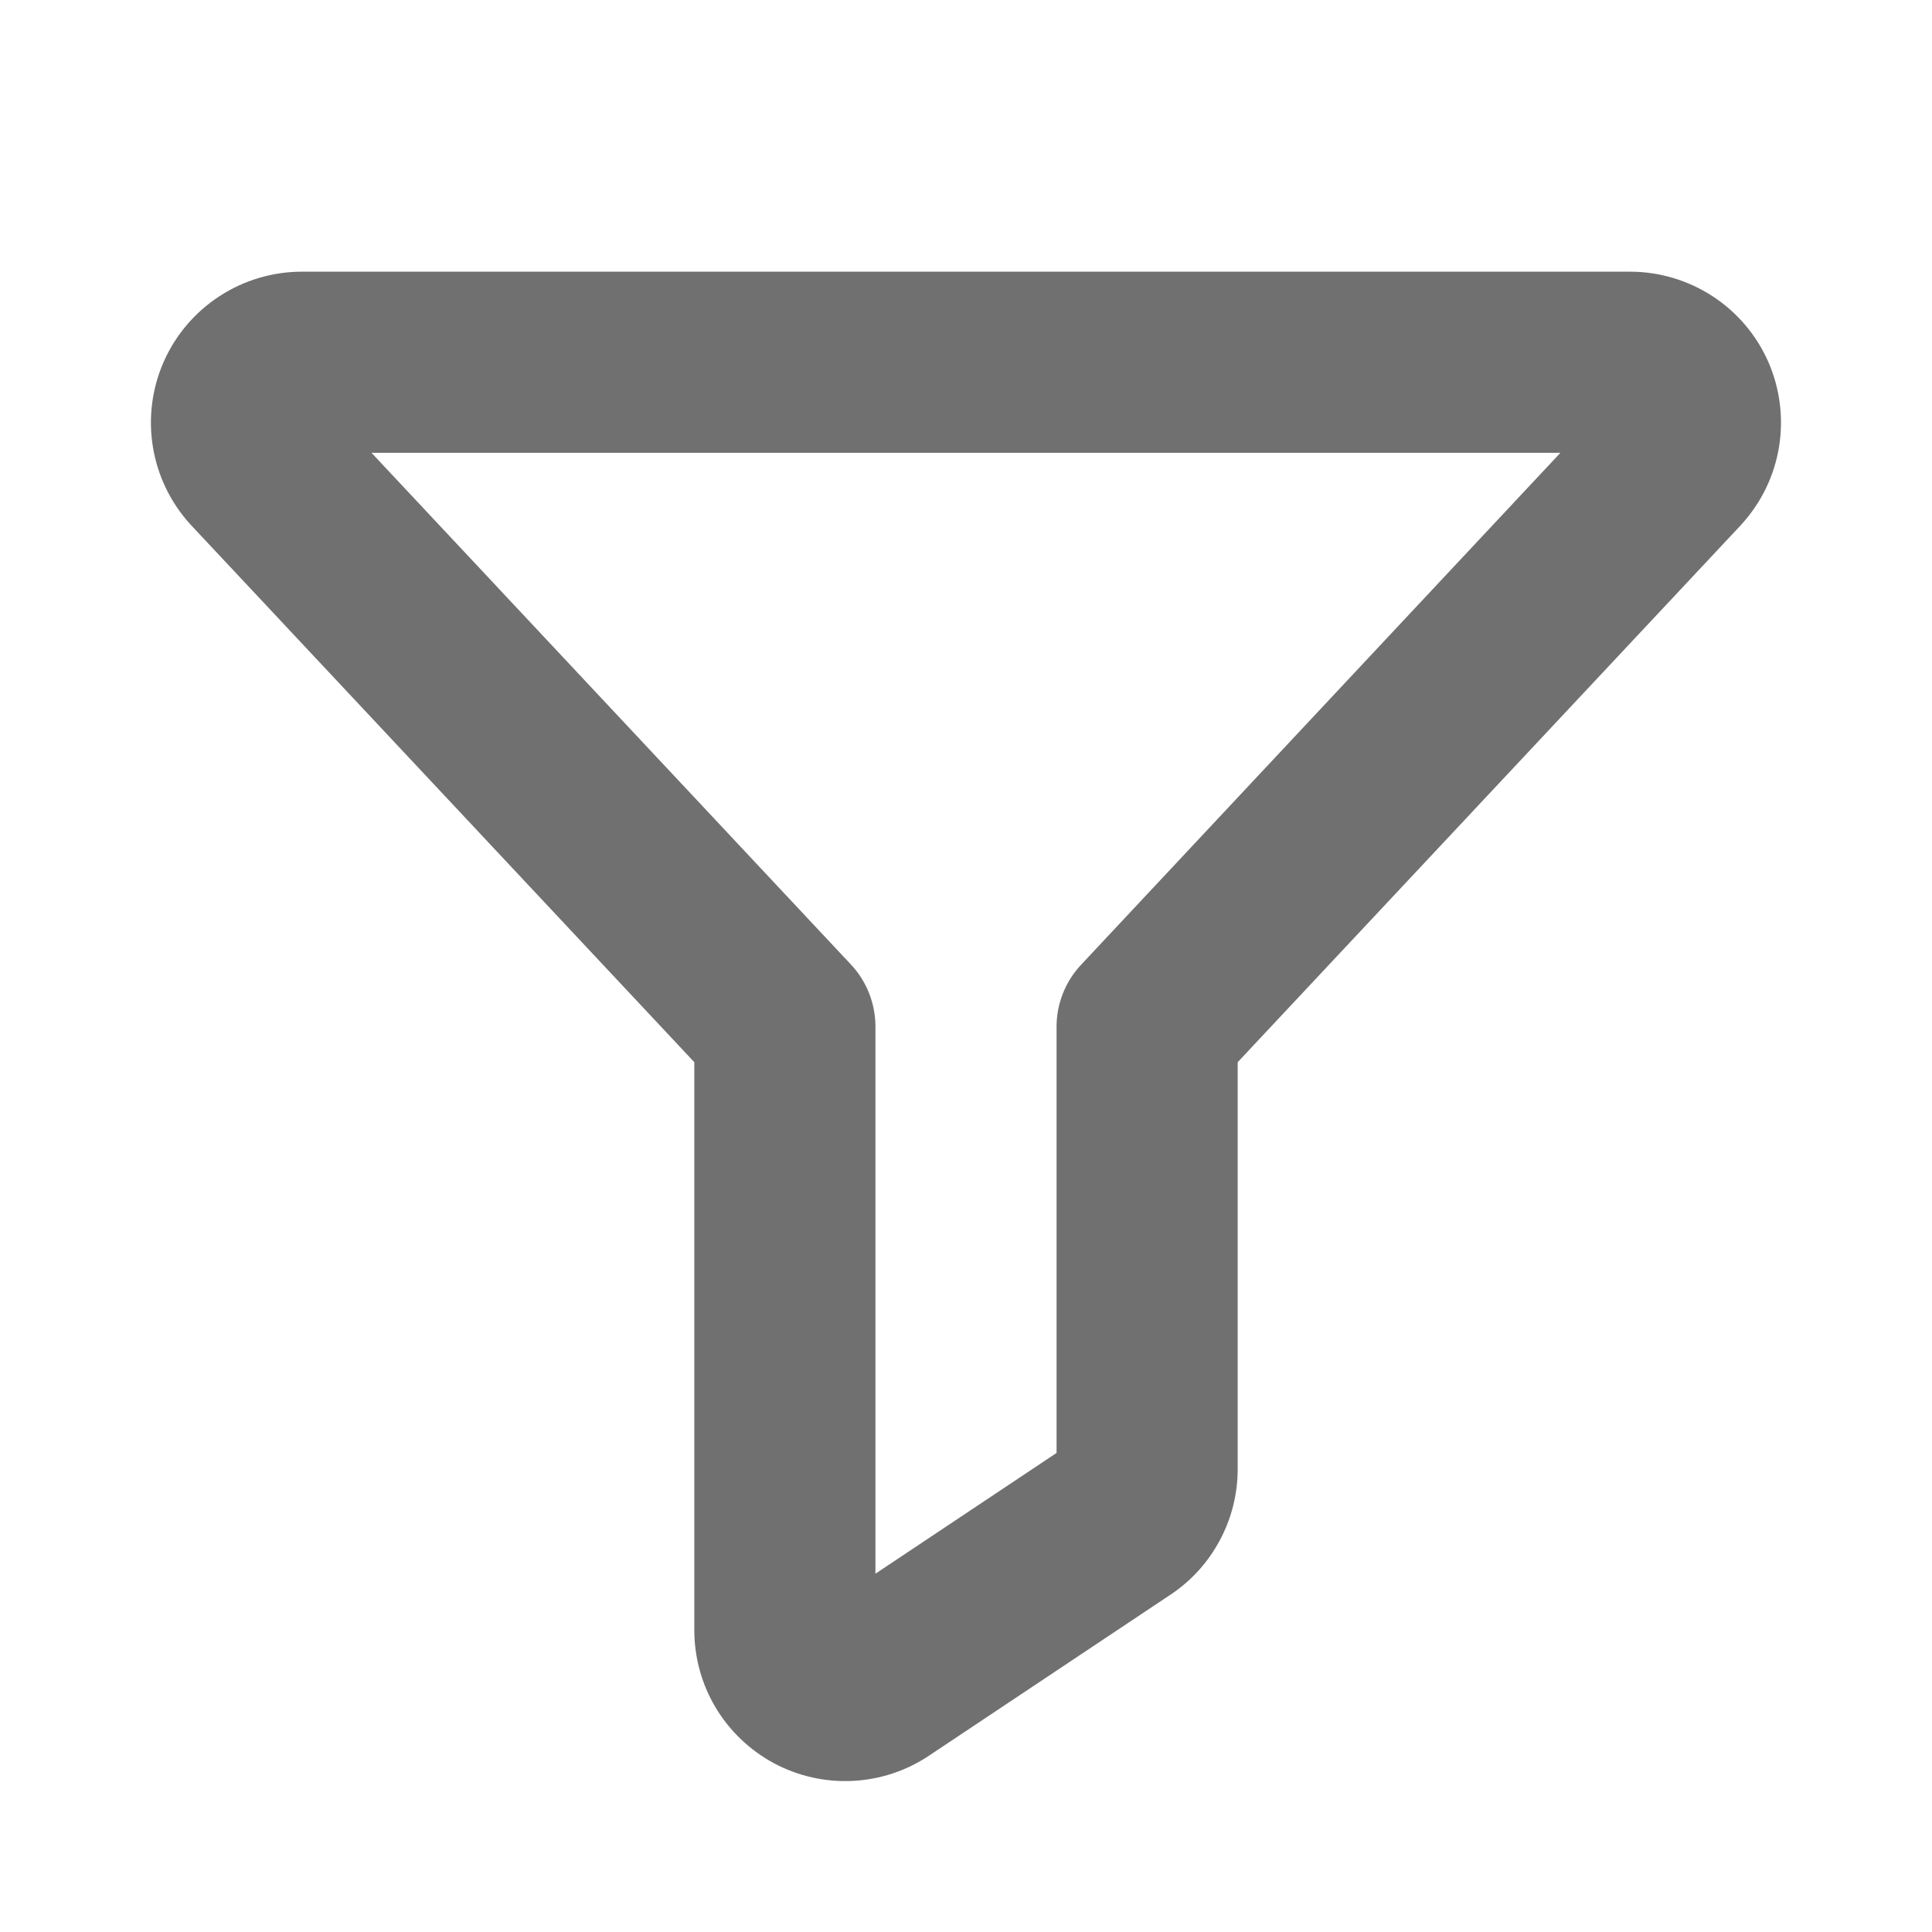
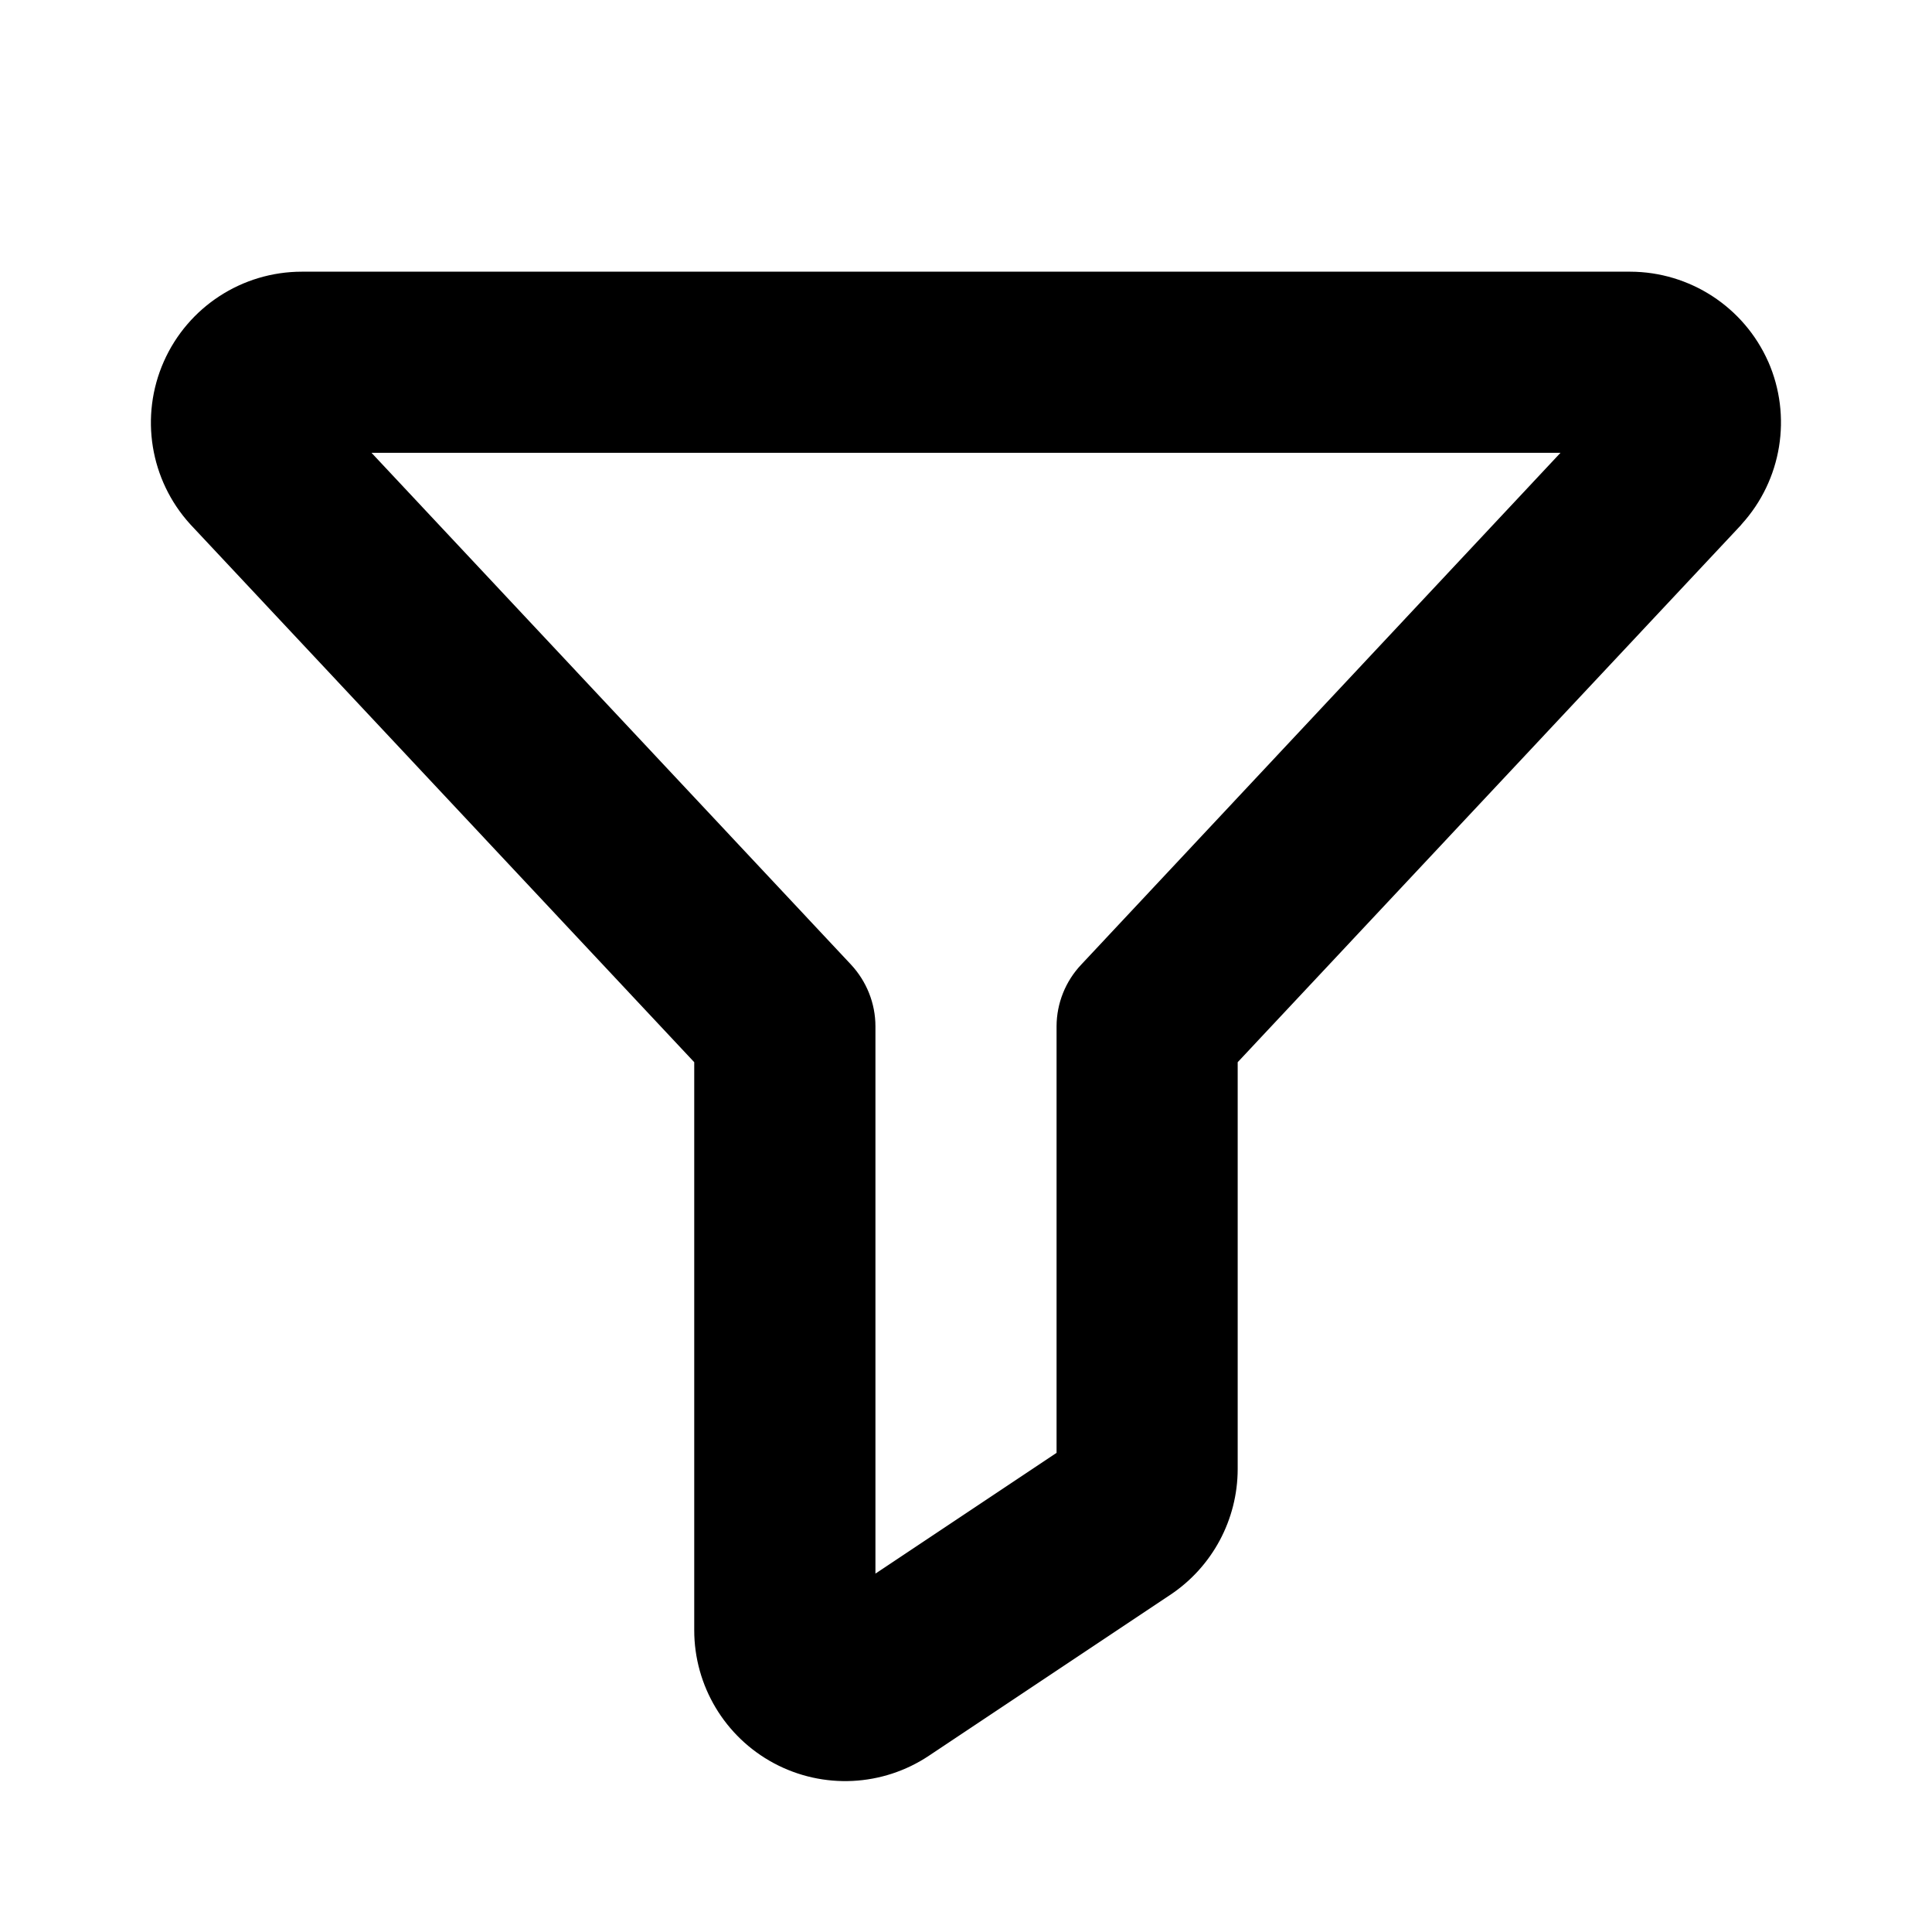
- <svg xmlns="http://www.w3.org/2000/svg" width="24" height="24" viewBox="0 0 24 24" fill="none">
-   <path d="M21.965 4.492C21.818 4.159 21.577 3.877 21.273 3.679C20.968 3.481 20.613 3.375 20.25 3.375H3.75C3.387 3.375 3.031 3.481 2.727 3.679C2.423 3.877 2.182 4.159 2.035 4.491C1.888 4.823 1.841 5.191 1.899 5.55C1.957 5.908 2.118 6.242 2.362 6.511L2.374 6.524L8.625 13.195V20.25C8.625 20.59 8.717 20.923 8.891 21.214C9.066 21.505 9.316 21.743 9.615 21.904C9.915 22.064 10.252 22.14 10.591 22.123C10.93 22.107 11.258 21.998 11.54 21.81L14.54 19.81C14.797 19.639 15.008 19.407 15.153 19.134C15.299 18.862 15.375 18.558 15.375 18.249V13.195L21.625 6.524L21.636 6.511C21.881 6.242 22.042 5.908 22.1 5.55C22.158 5.191 22.111 4.824 21.965 4.492ZM13.433 11.981C13.236 12.189 13.126 12.464 13.125 12.75V18.049L10.875 19.549V12.75C10.874 12.464 10.766 12.19 10.57 11.981L4.615 5.625H19.384L13.433 11.981Z" fill="#707070" />
+ <svg xmlns="http://www.w3.org/2000/svg" viewBox="0 0 24 24" aria-hidden="true" fill="currentColor">
+   <path d="M21.965 4.492a1.88 1.88 0 0 0-1.715-1.117H3.75a1.875 1.875 0 0 0-1.388 3.136l.012.013 6.25 6.671v7.055a1.875 1.875 0 0 0 2.916 1.56l3-2a1.88 1.88 0 0 0 .835-1.56v-5.055l6.25-6.67.011-.014a1.88 1.88 0 0 0 .329-2.02m-8.532 7.49a1.12 1.12 0 0 0-.308.768v5.299l-2.25 1.5V12.75c0-.286-.11-.56-.305-.769L4.615 5.625h14.77z" />
</svg>
